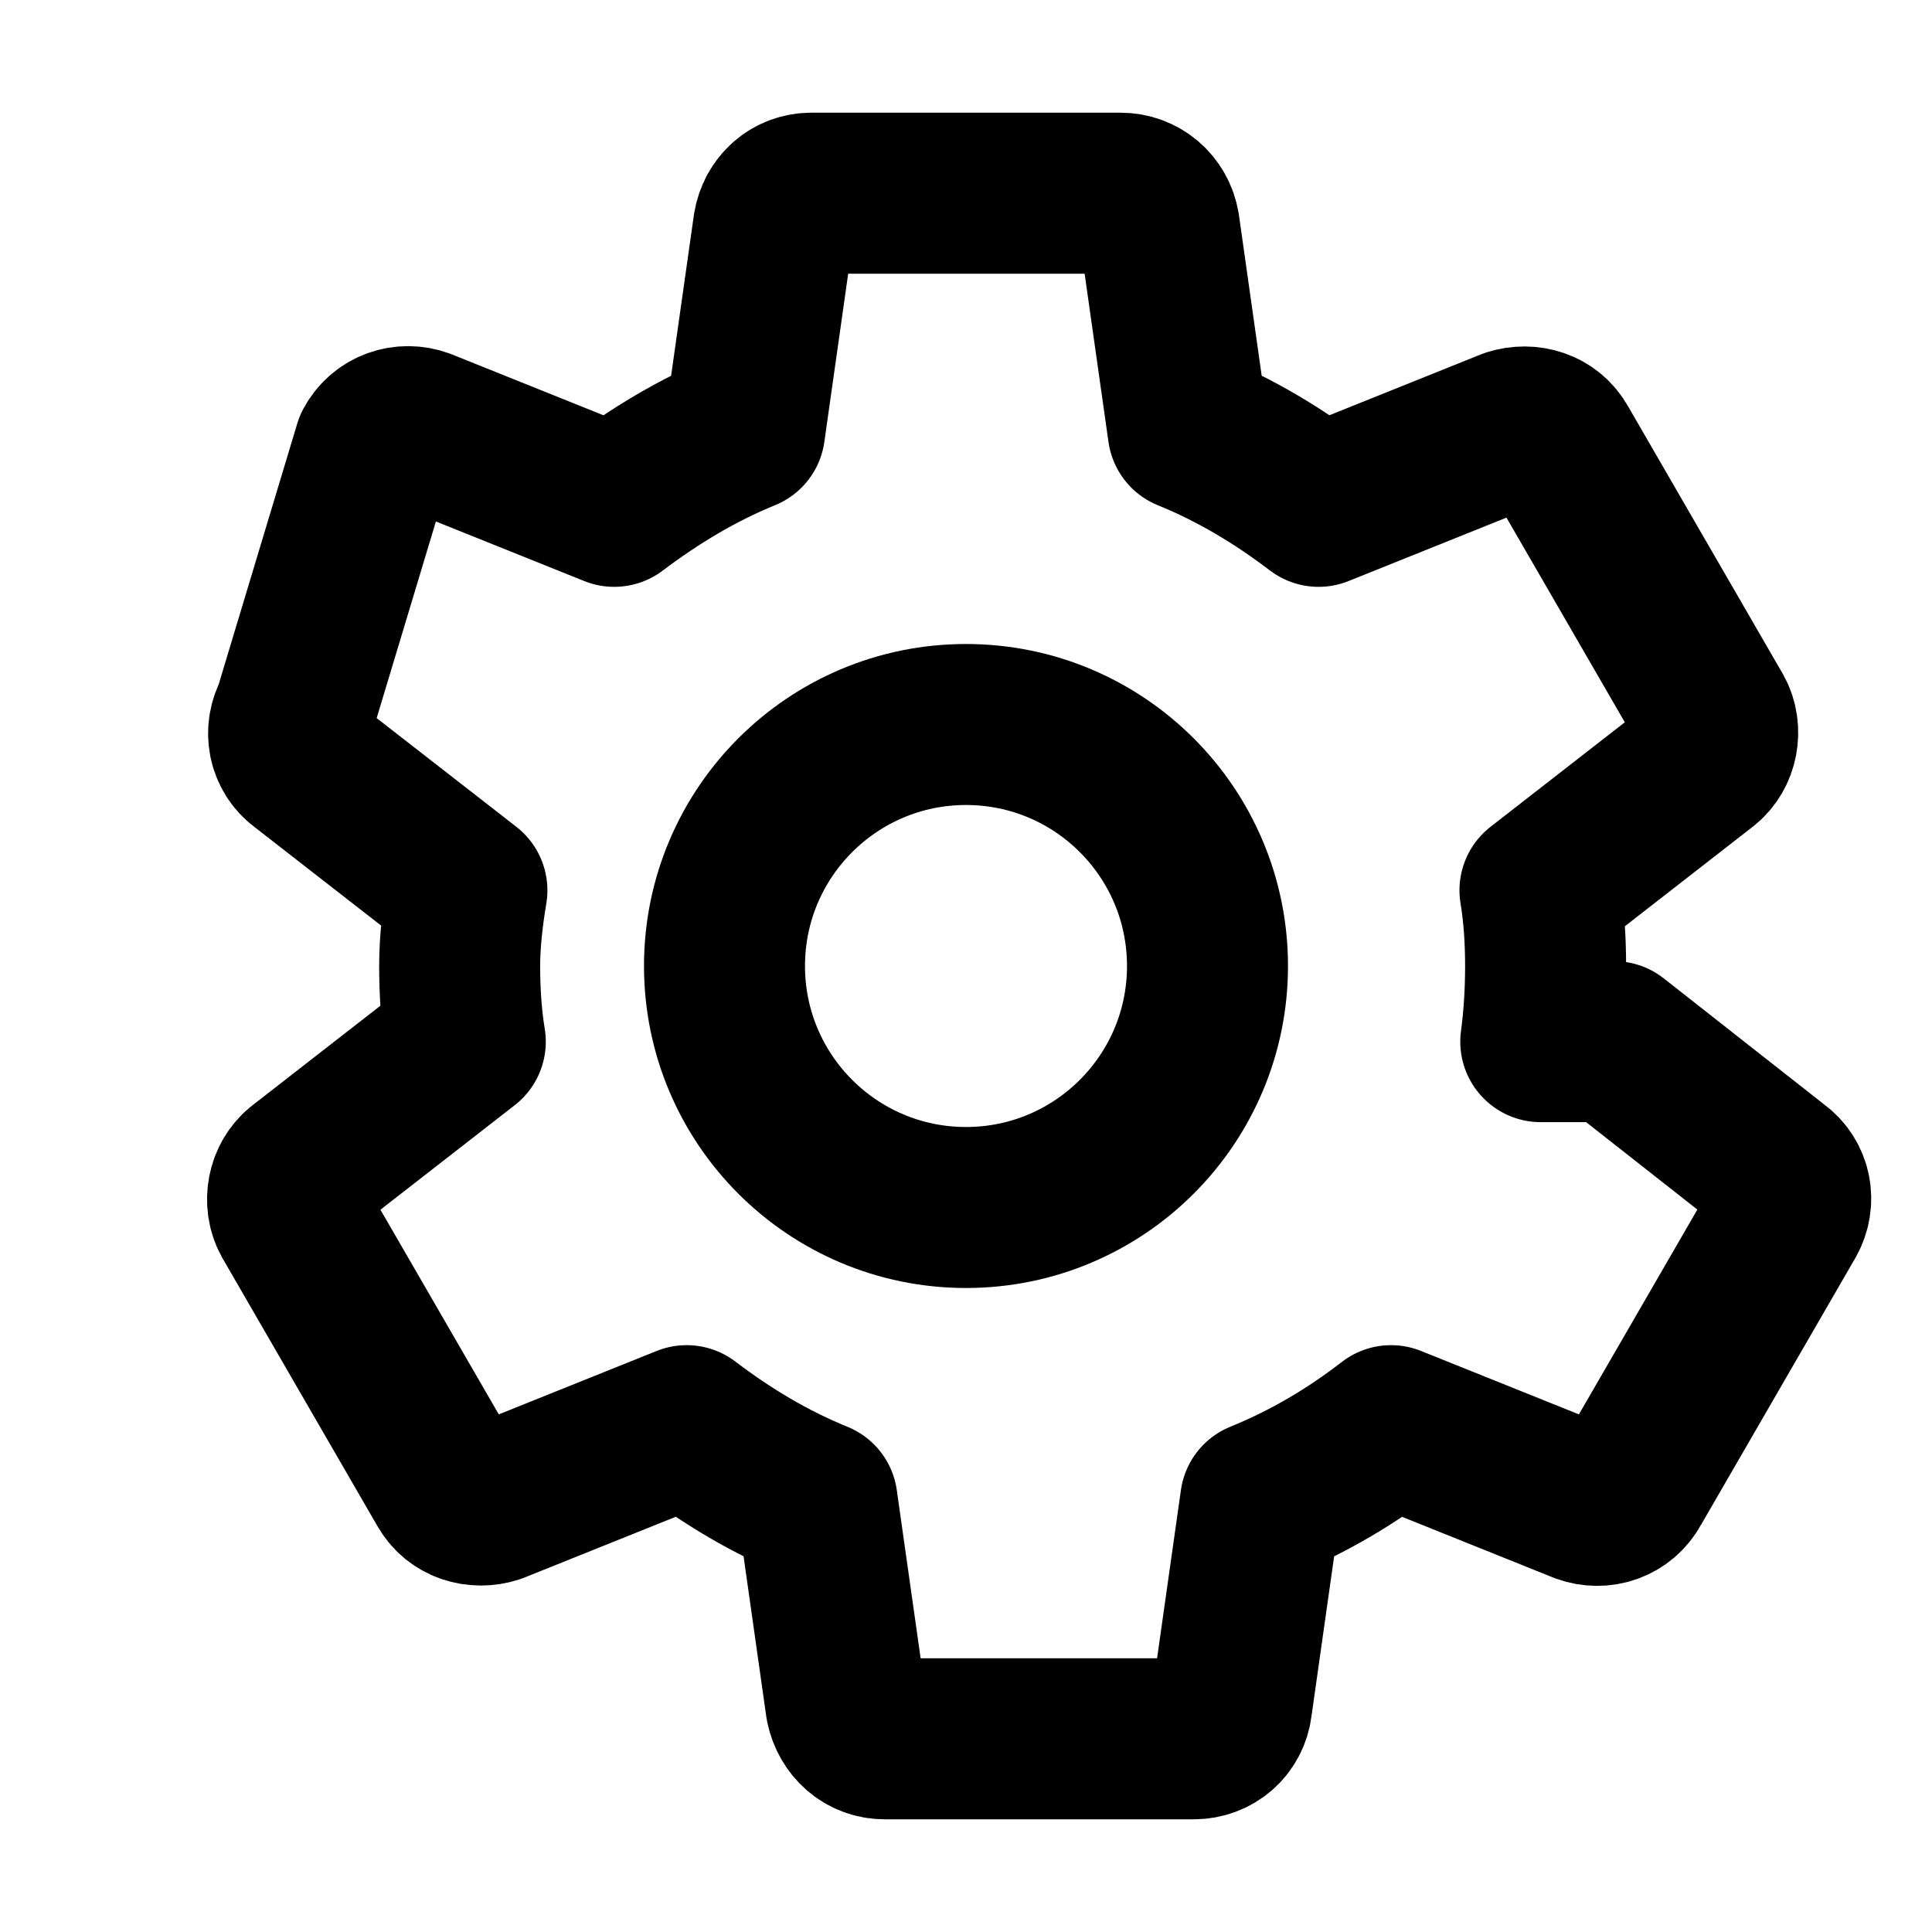
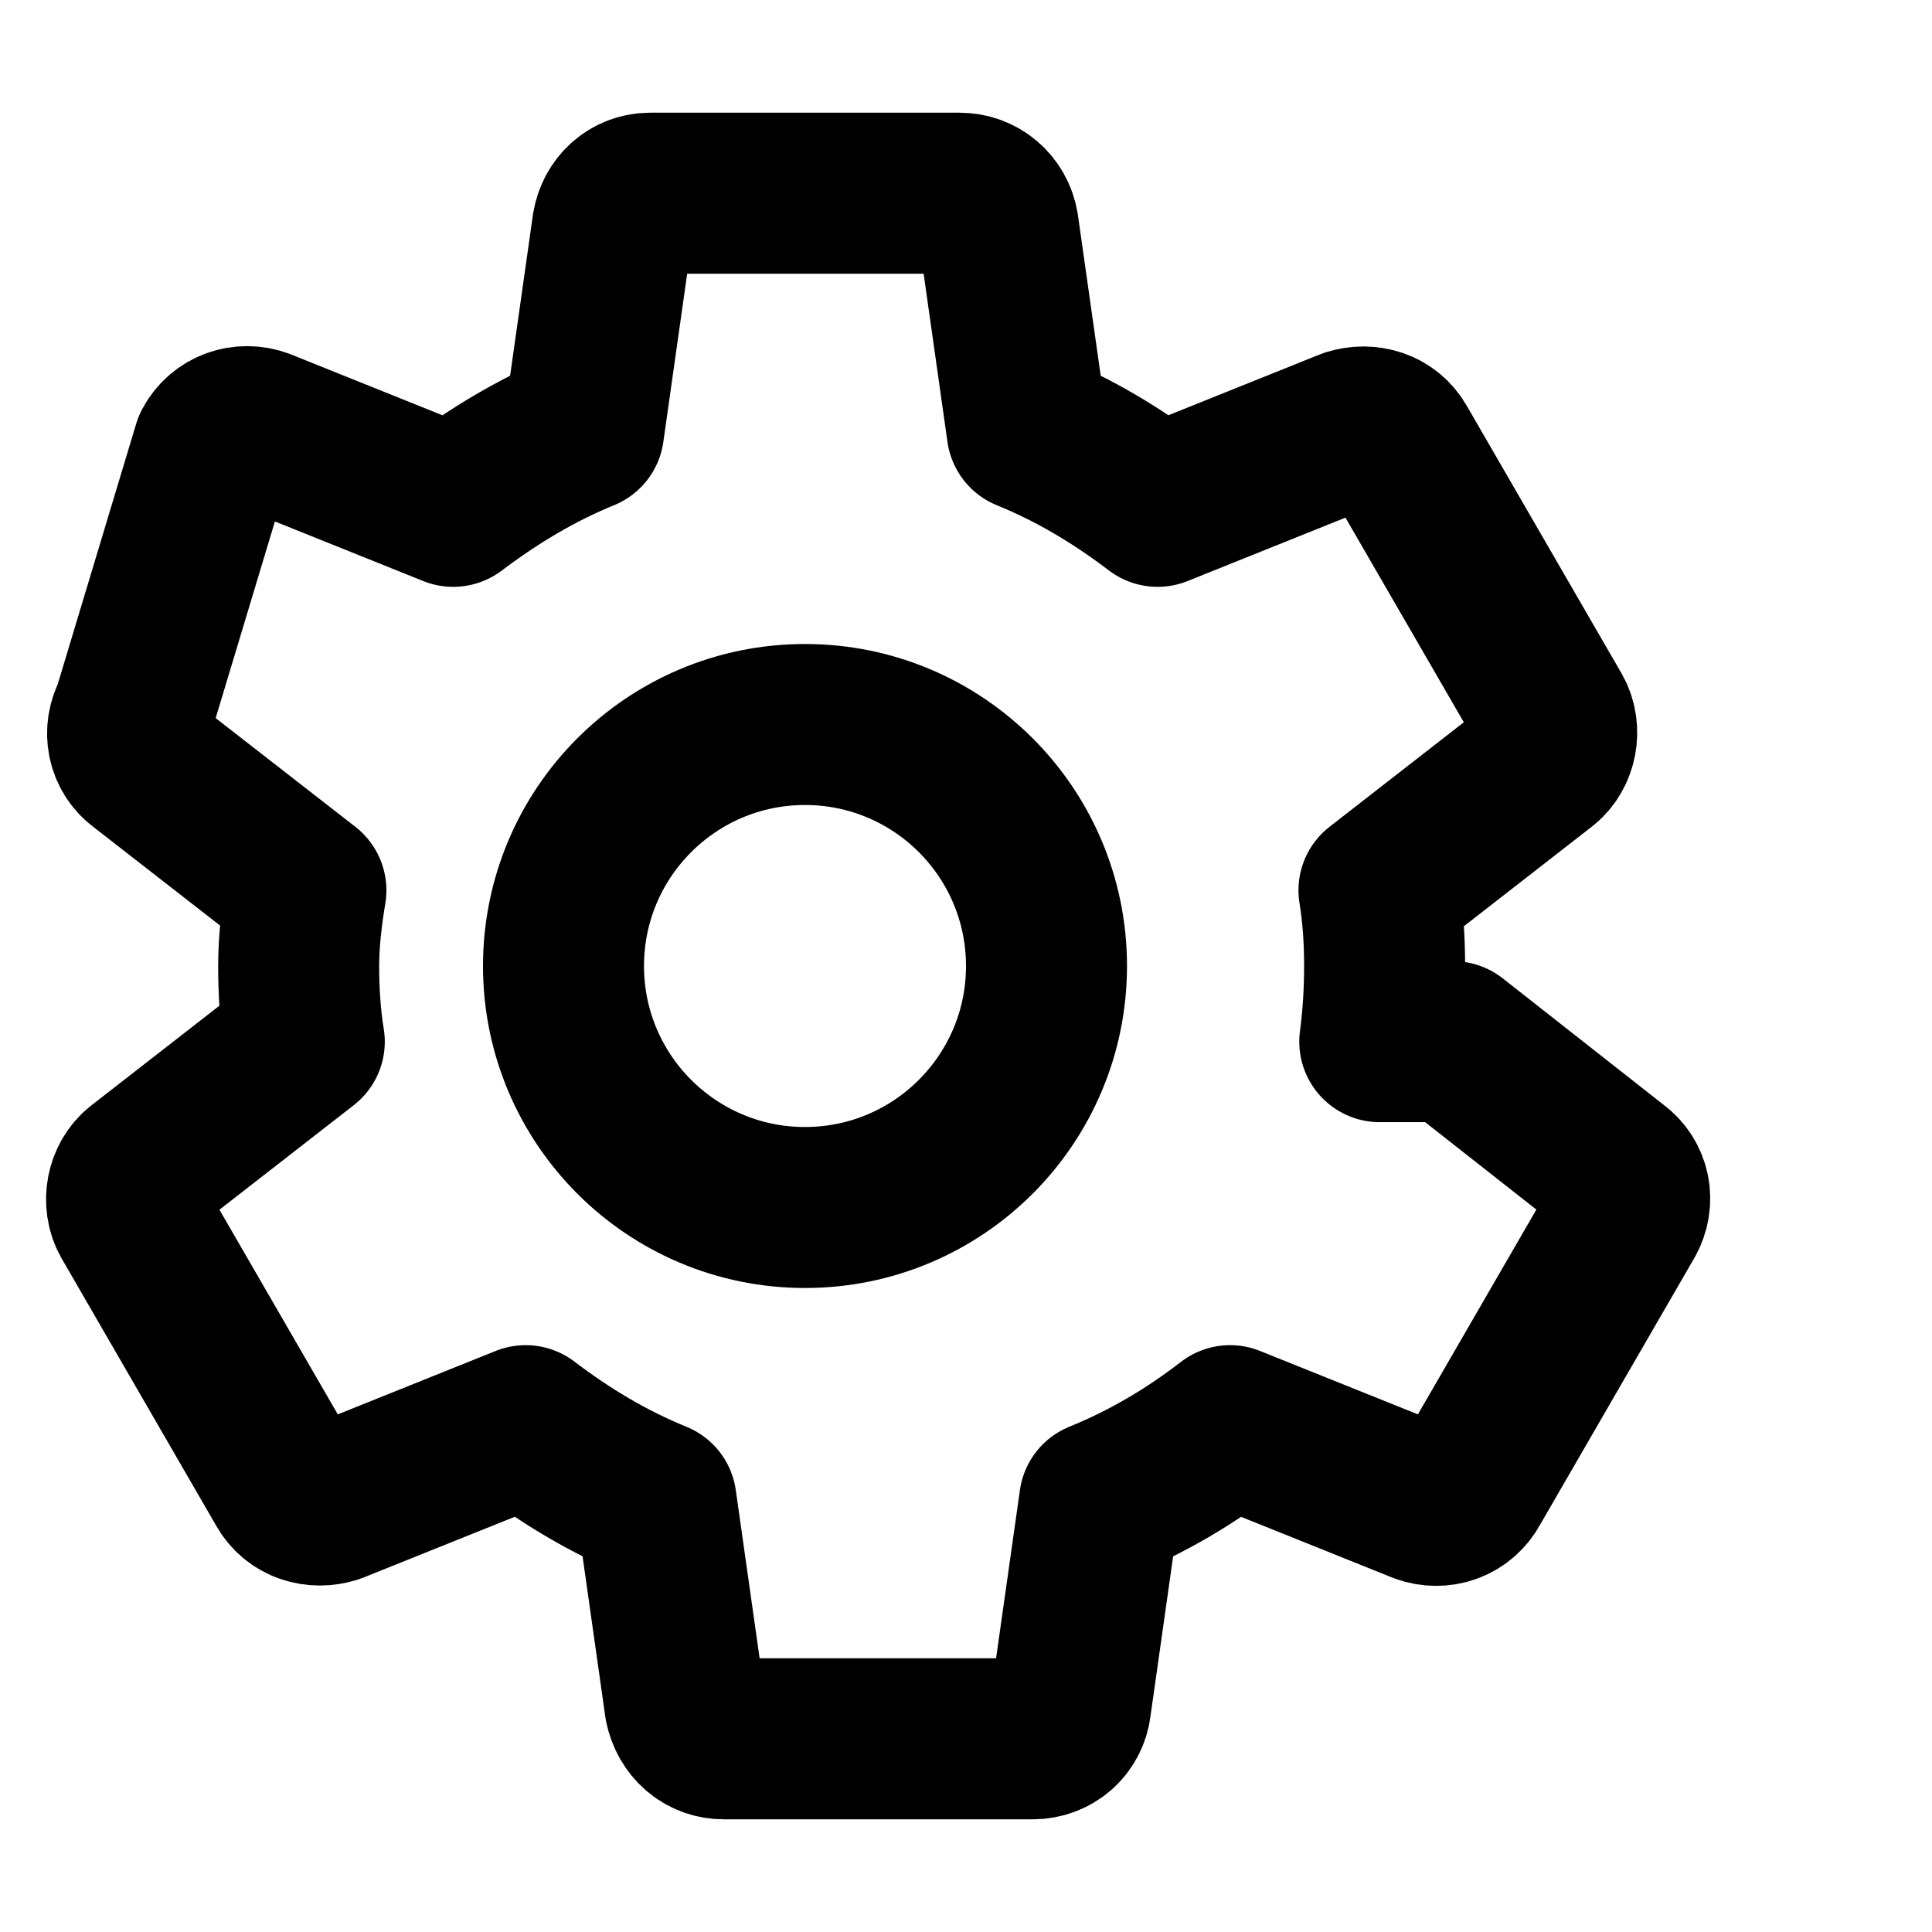
- <svg xmlns="http://www.w3.org/2000/svg" width="23" height="23" viewBox="0 0 24 24" fill="none">
+ <svg xmlns="http://www.w3.org/2000/svg" width="23" height="23" viewBox="2 0 24 24" fill="none">
  <path d="M19.14 12.94c0.04 -0.3 0.06 -0.61 0.06 -0.94c0 -0.32 -0.02 -0.64 -0.07 -0.94l2.03 -1.58c0.18 -0.14 0.23 -0.41 0.12 -0.61l-1.92 -3.32c-0.12 -0.22 -0.37 -0.29 -0.59 -0.22l-2.39 0.96c-0.5 -0.38 -1.03 -0.7 -1.62 -0.94l-0.36 -2.54c-0.04 -0.24 -0.24 -0.41 -0.48 -0.41h-3.84c-0.24 0 -0.43 0.17 -0.47 0.41l-0.36 2.54c-0.59 0.24 -1.13 0.57 -1.62 0.94l-2.39 -0.96c-0.22 -0.08 -0.47 0 -0.59 0.22L3.65 8.87c-0.12 0.21 -0.07 0.47 0.12 0.61l2.03 1.58c-0.05 0.3 -0.09 0.63 -0.09 0.94s0.02 0.64 0.07 0.94l-2.03 1.58c-0.18 0.14 -0.23 0.41 -0.12 0.61l1.92 3.32c0.12 0.22 0.37 0.29 0.59 0.22l2.39 -0.96c0.5 0.38 1.03 0.7 1.62 0.94l0.36 2.54c0.05 0.24 0.24 0.41 0.48 0.41h3.84c0.24 0 0.44 -0.17 0.47 -0.41l0.36 -2.54c0.59 -0.24 1.13 -0.56 1.62 -0.94l2.39 0.96c0.22 0.08 0.47 0 0.59 -0.22l1.92 -3.32c0.12 -0.21 0.07 -0.47 -0.12 -0.61l-2.01 -1.58Z" stroke="currentColor" stroke-width="2" stroke-linecap="round" stroke-linejoin="round" />
  <circle cx="12" cy="12" r="3" stroke="currentColor" stroke-width="2" stroke-linecap="round" stroke-linejoin="round" />
</svg>
